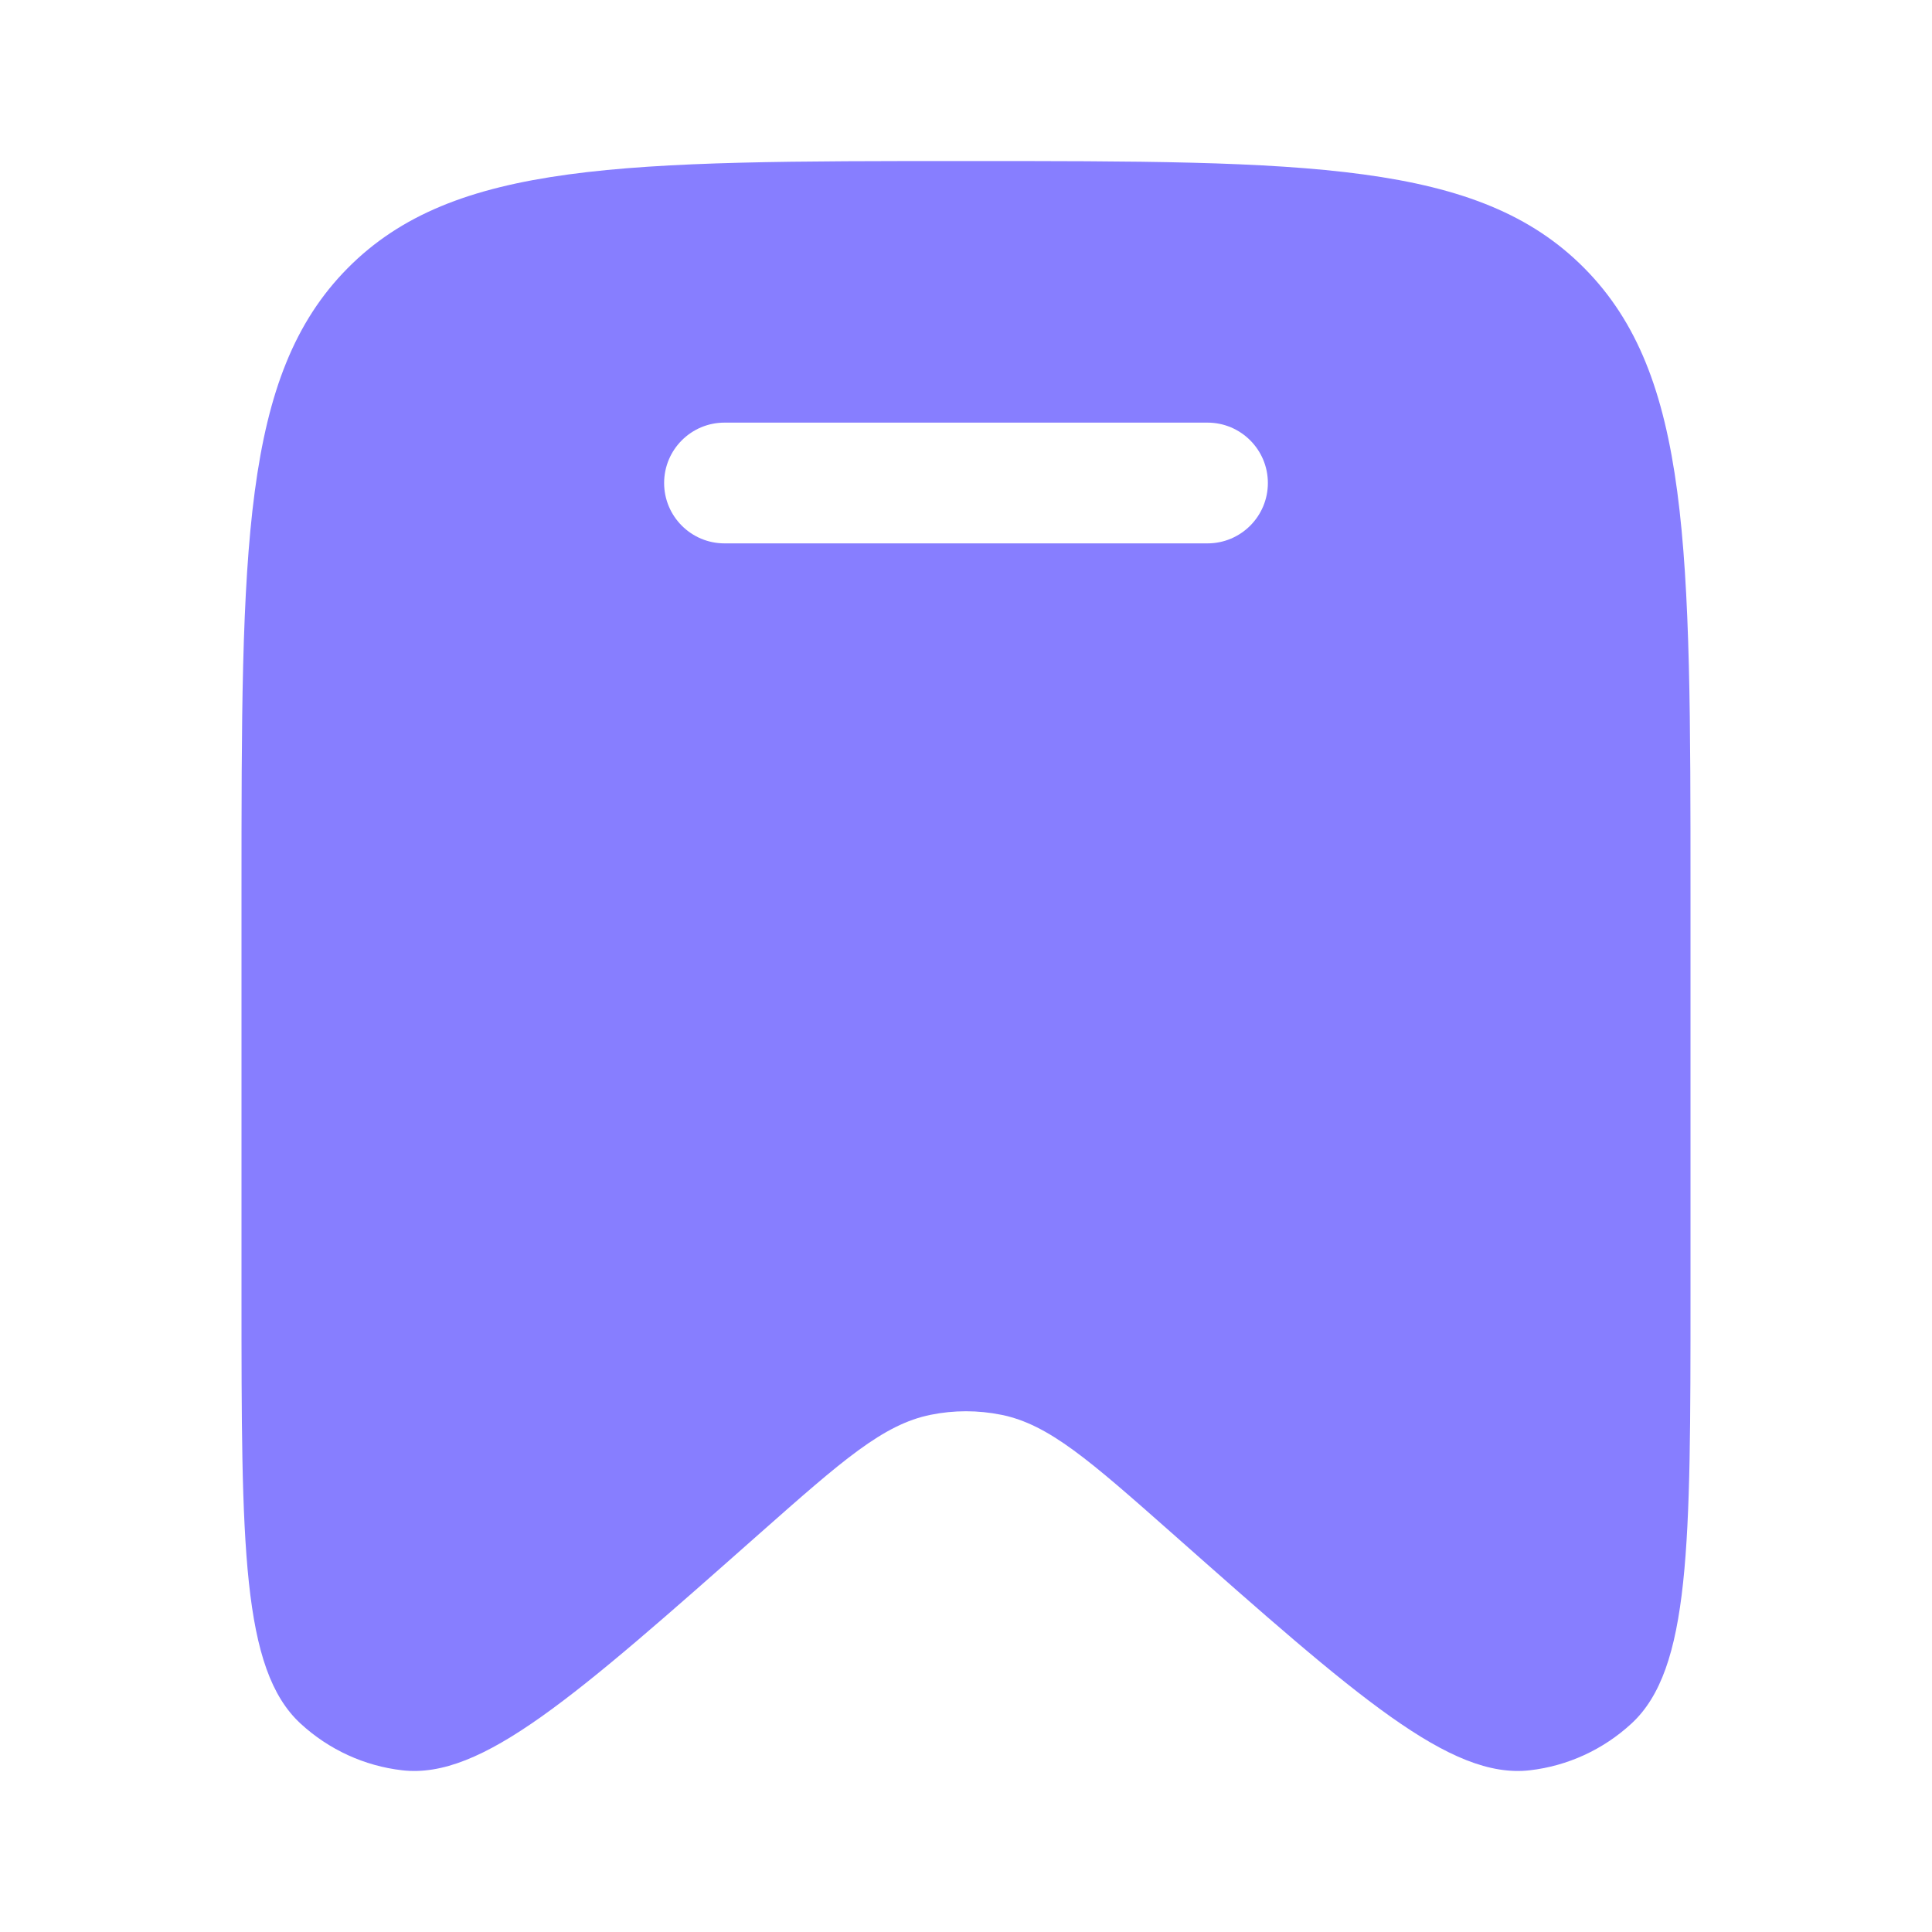
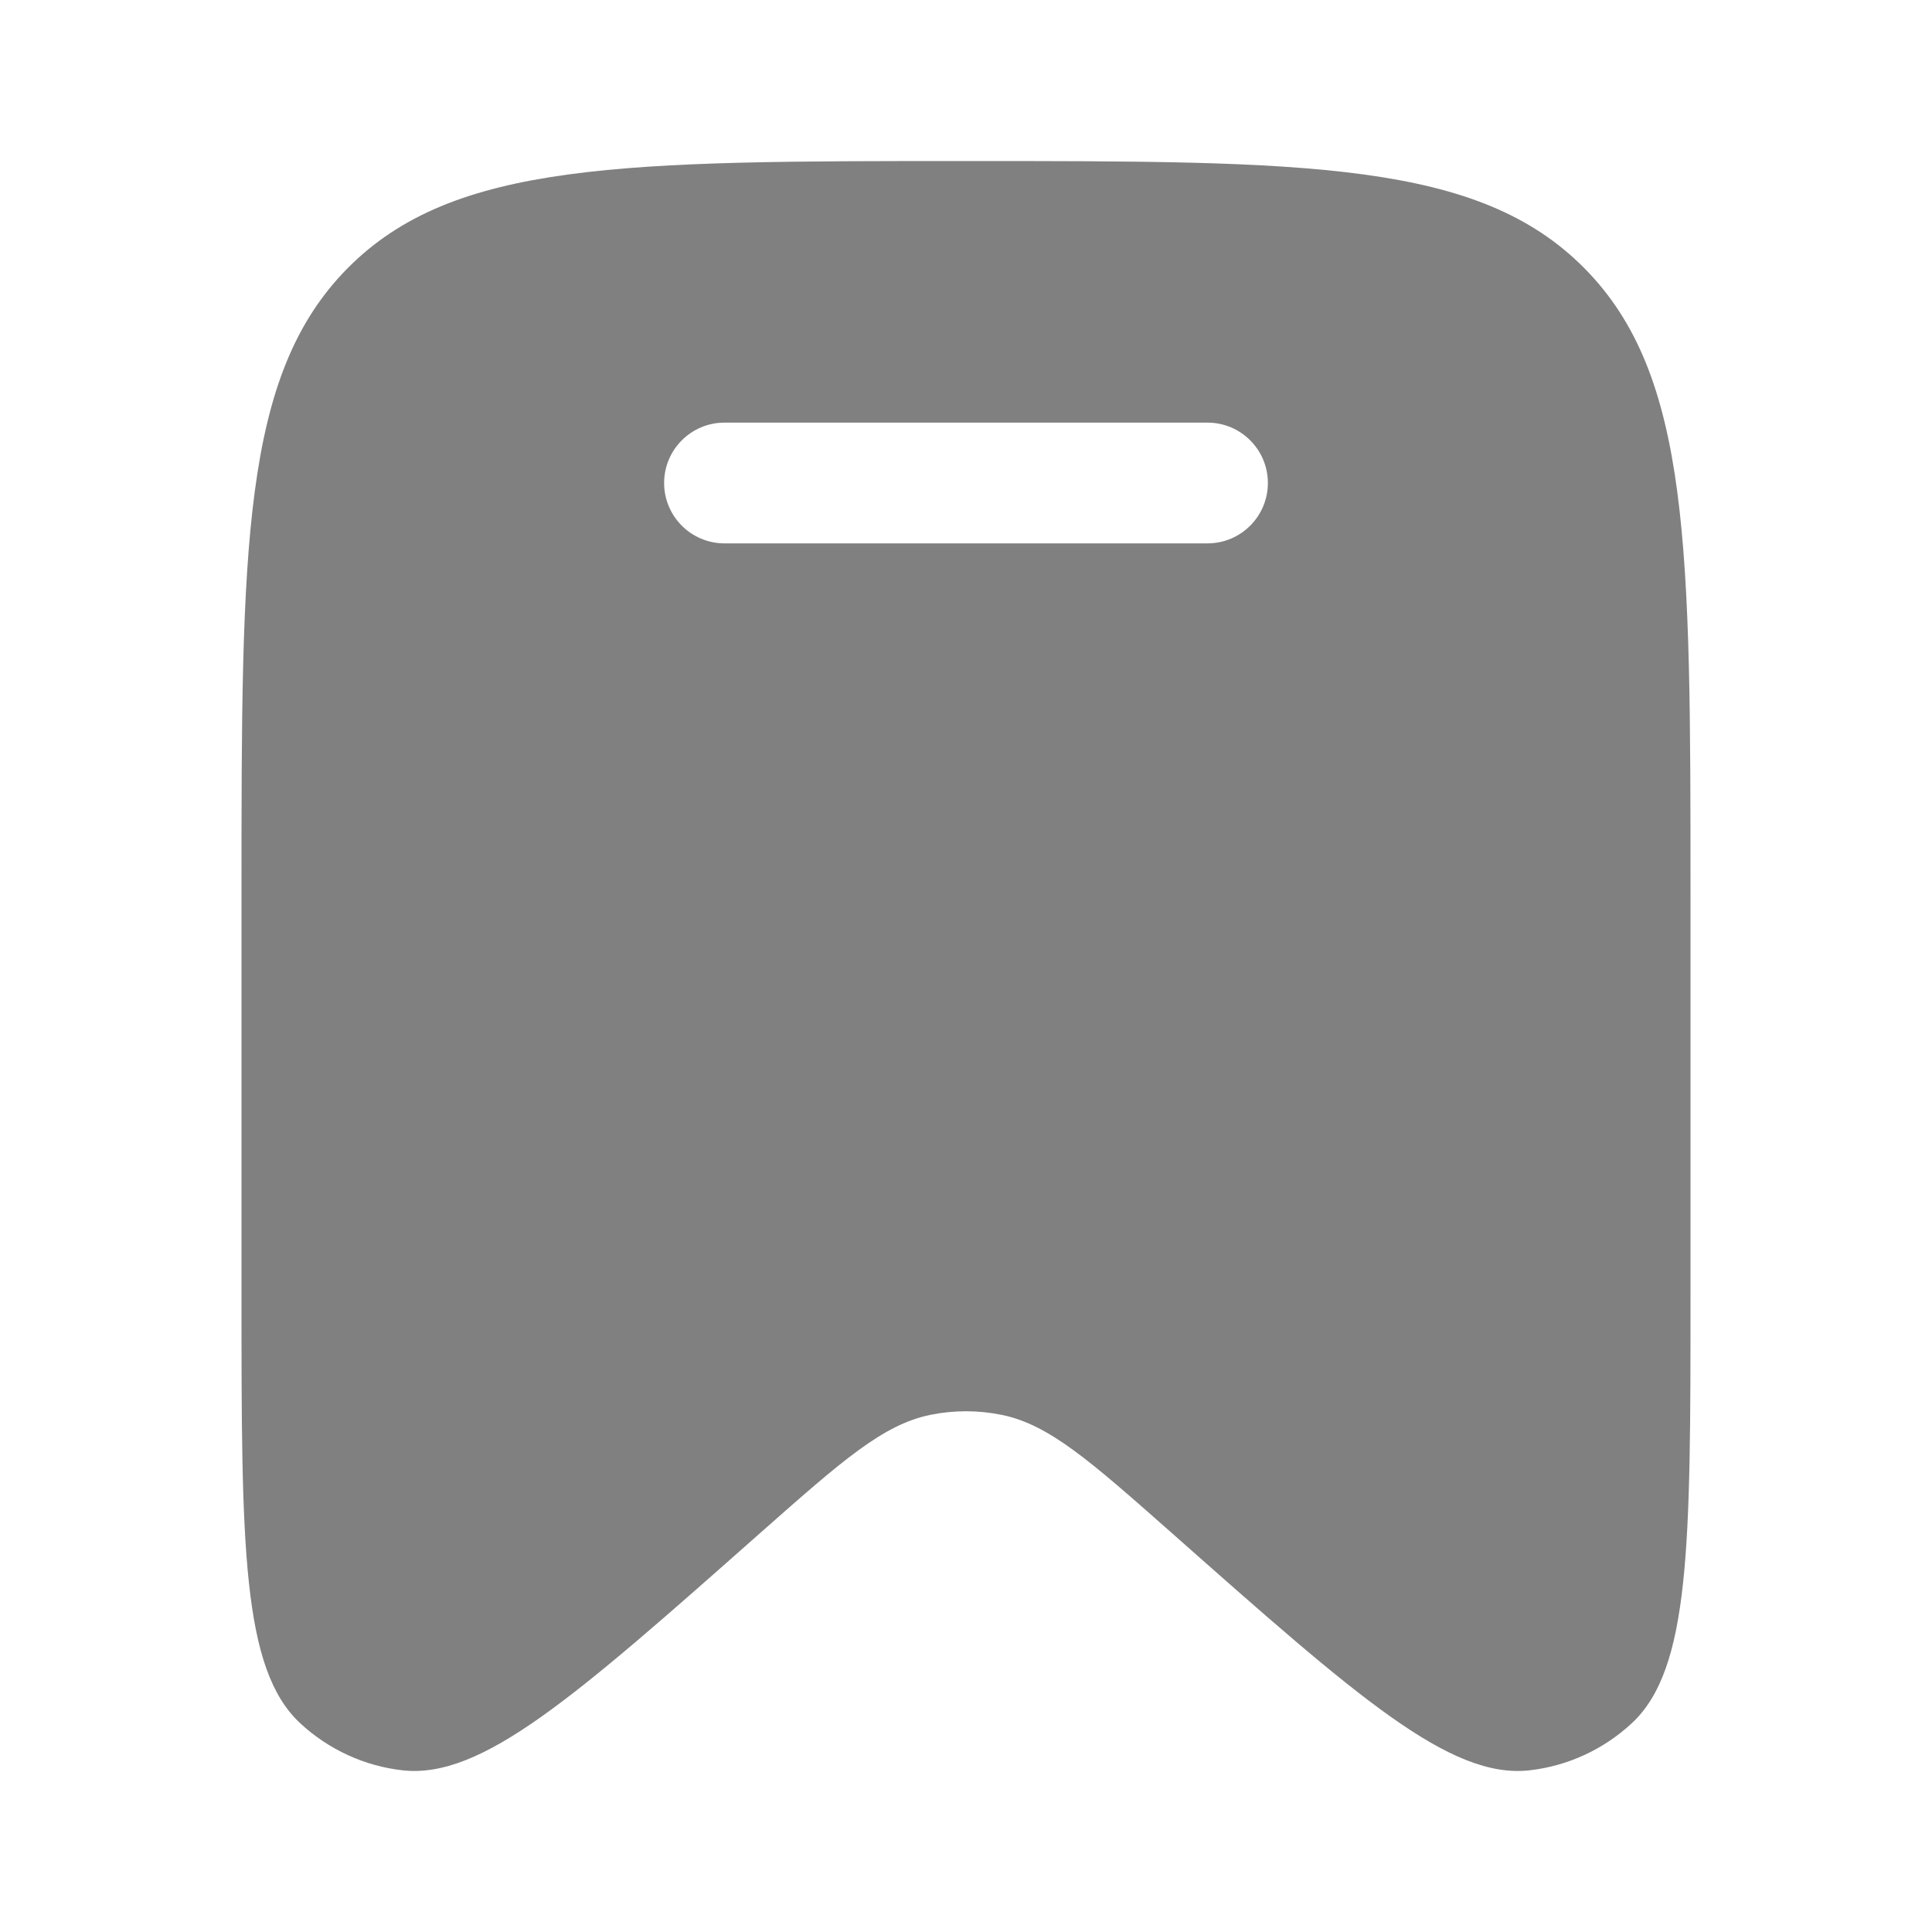
<svg xmlns="http://www.w3.org/2000/svg" width="20" height="20" viewBox="0 0 20 20" fill="none">
-   <path fill-rule="evenodd" clip-rule="evenodd" d="M17.5 9.248V13.409C17.5 15.989 17.5 17.28 16.888 17.843C16.596 18.112 16.228 18.281 15.836 18.326C15.013 18.42 14.053 17.571 12.132 15.871C11.282 15.12 10.858 14.745 10.366 14.646C10.124 14.597 9.875 14.597 9.634 14.646C9.142 14.745 8.718 15.12 7.868 15.871C5.947 17.571 4.987 18.42 4.164 18.326C3.772 18.281 3.404 18.112 3.112 17.843C2.5 17.28 2.5 15.989 2.5 13.409V9.248C2.5 5.674 2.5 3.887 3.598 2.777C4.697 1.667 6.464 1.667 10 1.667C13.536 1.667 15.303 1.667 16.402 2.777C17.5 3.887 17.5 5.674 17.5 9.248ZM6.875 5C6.875 4.655 7.155 4.375 7.5 4.375H12.5C12.845 4.375 13.125 4.655 13.125 5C13.125 5.345 12.845 5.625 12.5 5.625H7.5C7.155 5.625 6.875 5.345 6.875 5Z" fill="#877EFF" />
+   <path fill-rule="evenodd" clip-rule="evenodd" d="M17.5 9.248V13.409C17.5 15.989 17.5 17.28 16.888 17.843C16.596 18.112 16.228 18.281 15.836 18.326C15.013 18.42 14.053 17.571 12.132 15.871C11.282 15.12 10.858 14.745 10.366 14.646C10.124 14.597 9.875 14.597 9.634 14.646C9.142 14.745 8.718 15.12 7.868 15.871C5.947 17.571 4.987 18.42 4.164 18.326C3.772 18.281 3.404 18.112 3.112 17.843C2.5 17.28 2.5 15.989 2.5 13.409V9.248C2.5 5.674 2.5 3.887 3.598 2.777C4.697 1.667 6.464 1.667 10 1.667C13.536 1.667 15.303 1.667 16.402 2.777C17.5 3.887 17.5 5.674 17.5 9.248ZM6.875 5C6.875 4.655 7.155 4.375 7.5 4.375H12.5C12.845 4.375 13.125 4.655 13.125 5C13.125 5.345 12.845 5.625 12.5 5.625H7.5C7.155 5.625 6.875 5.345 6.875 5Z" fill="#808080" />
</svg>
